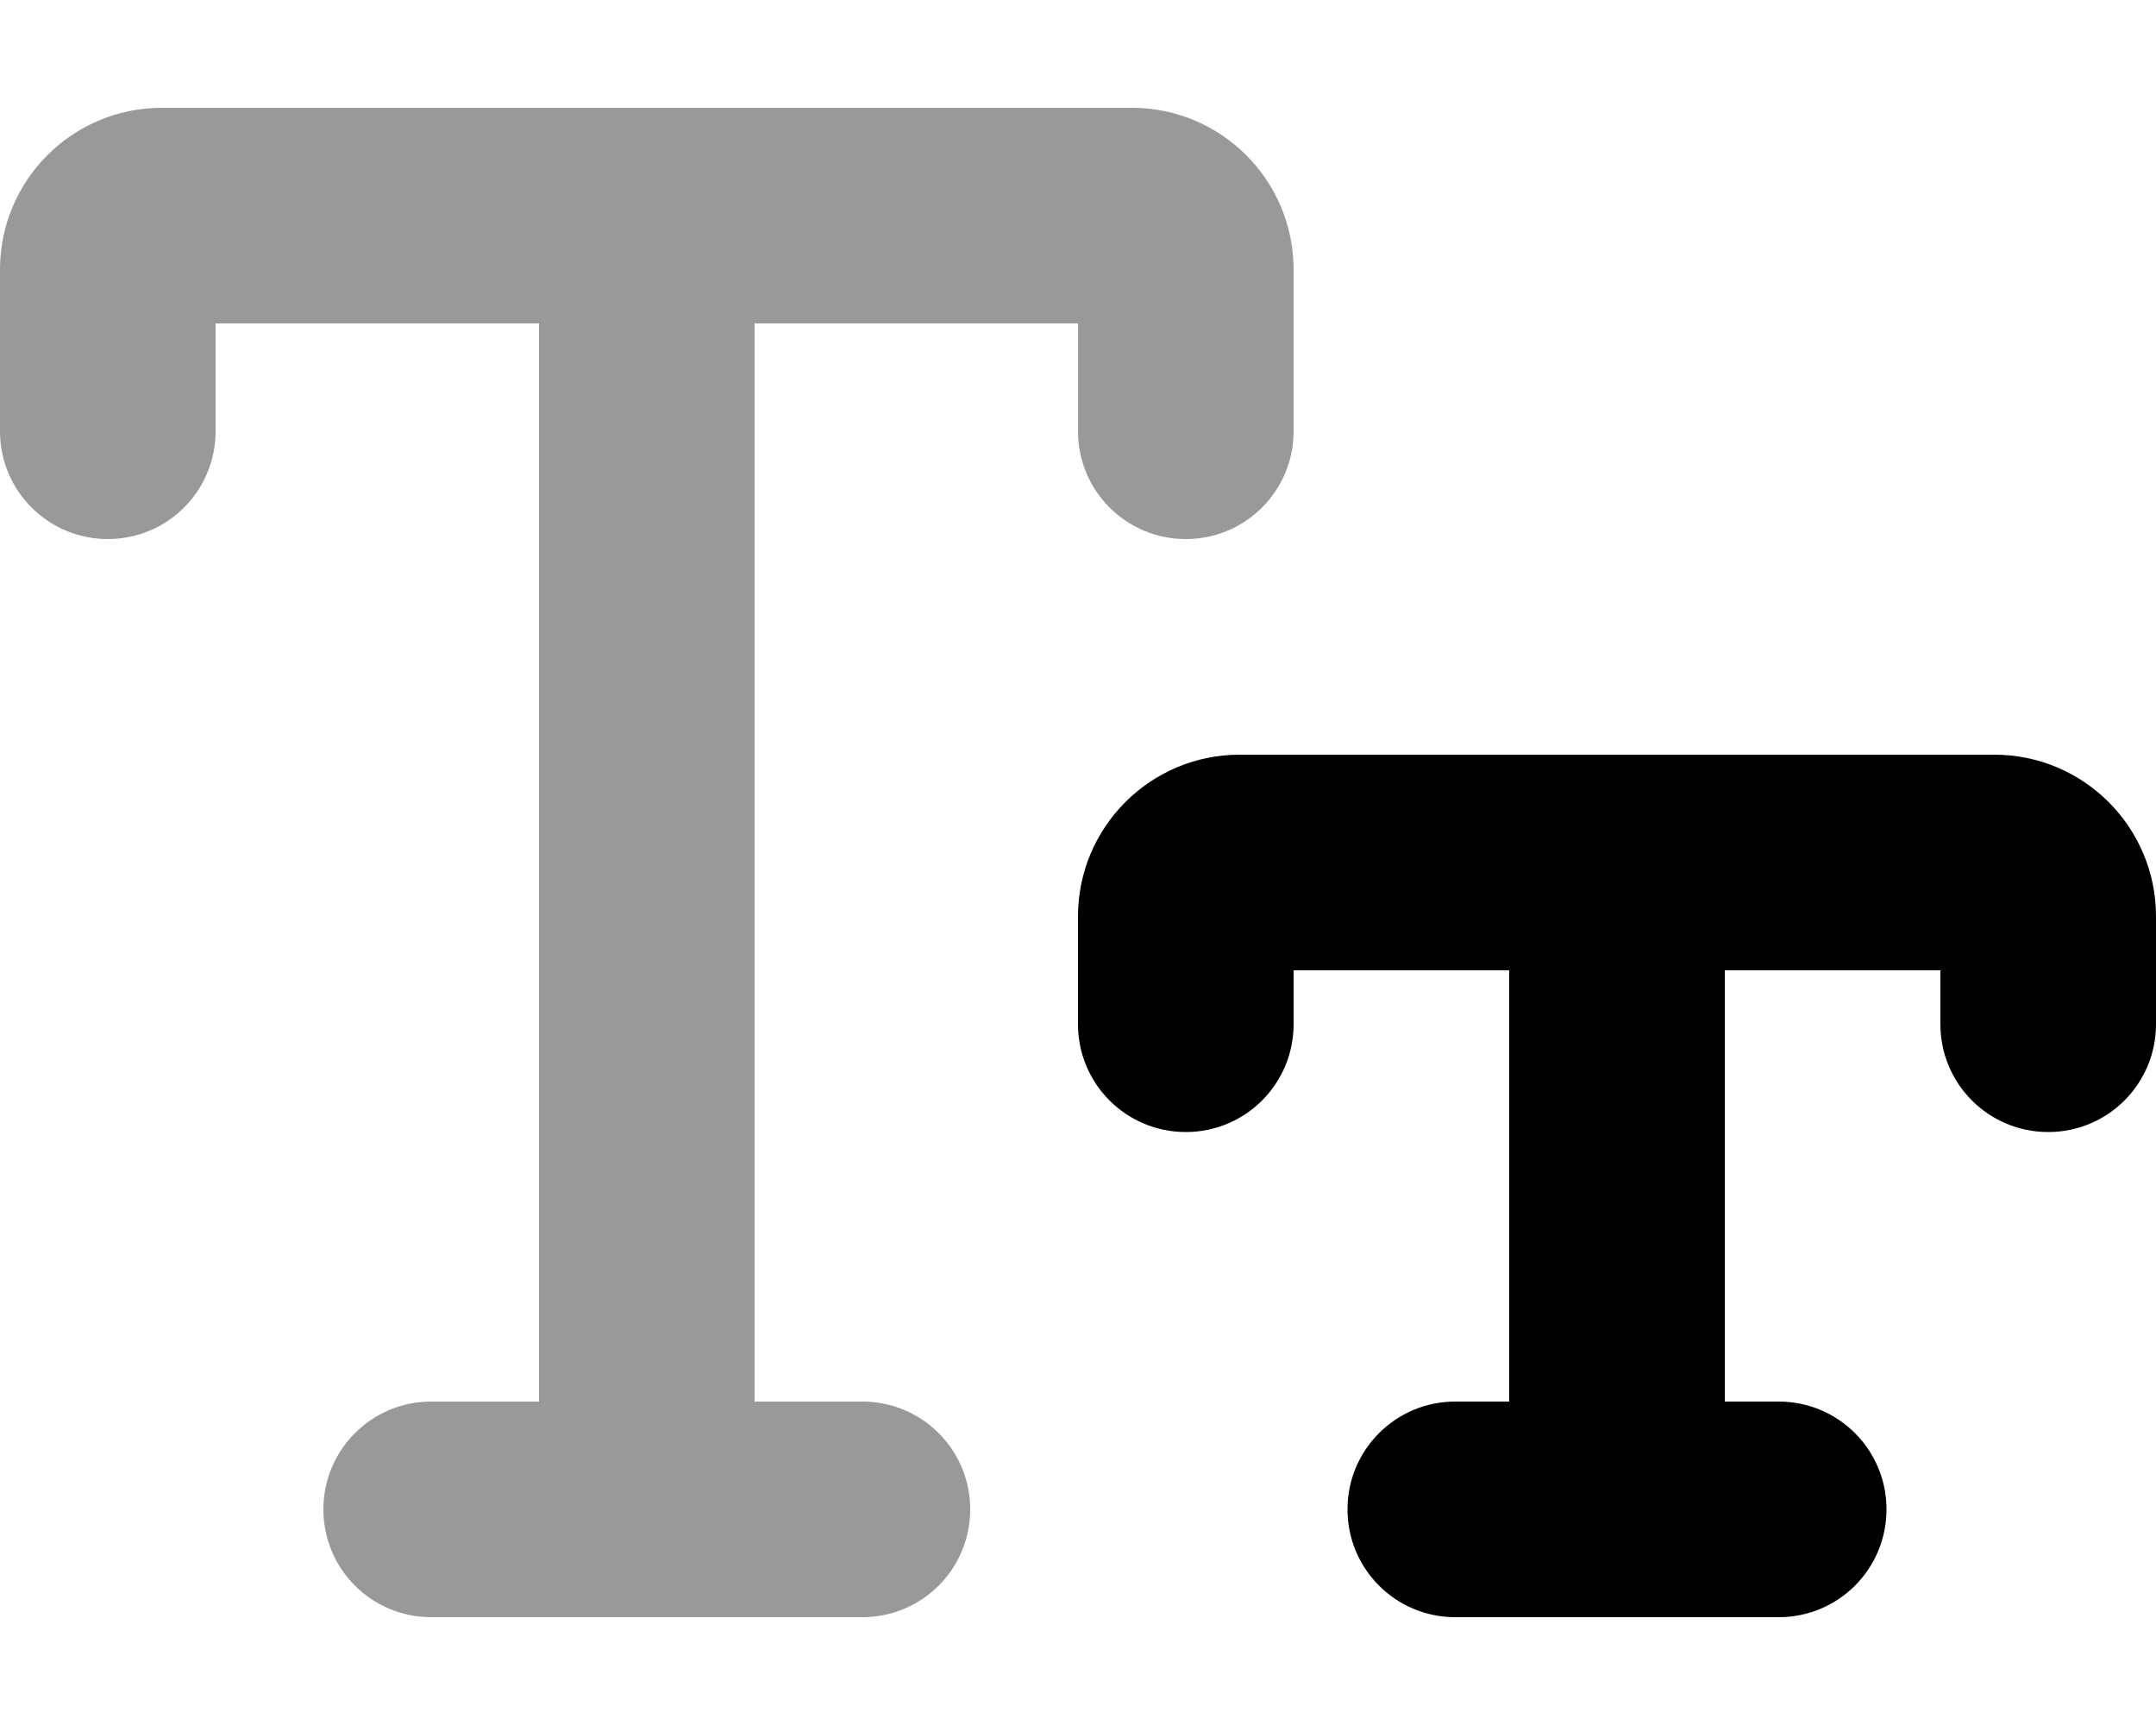
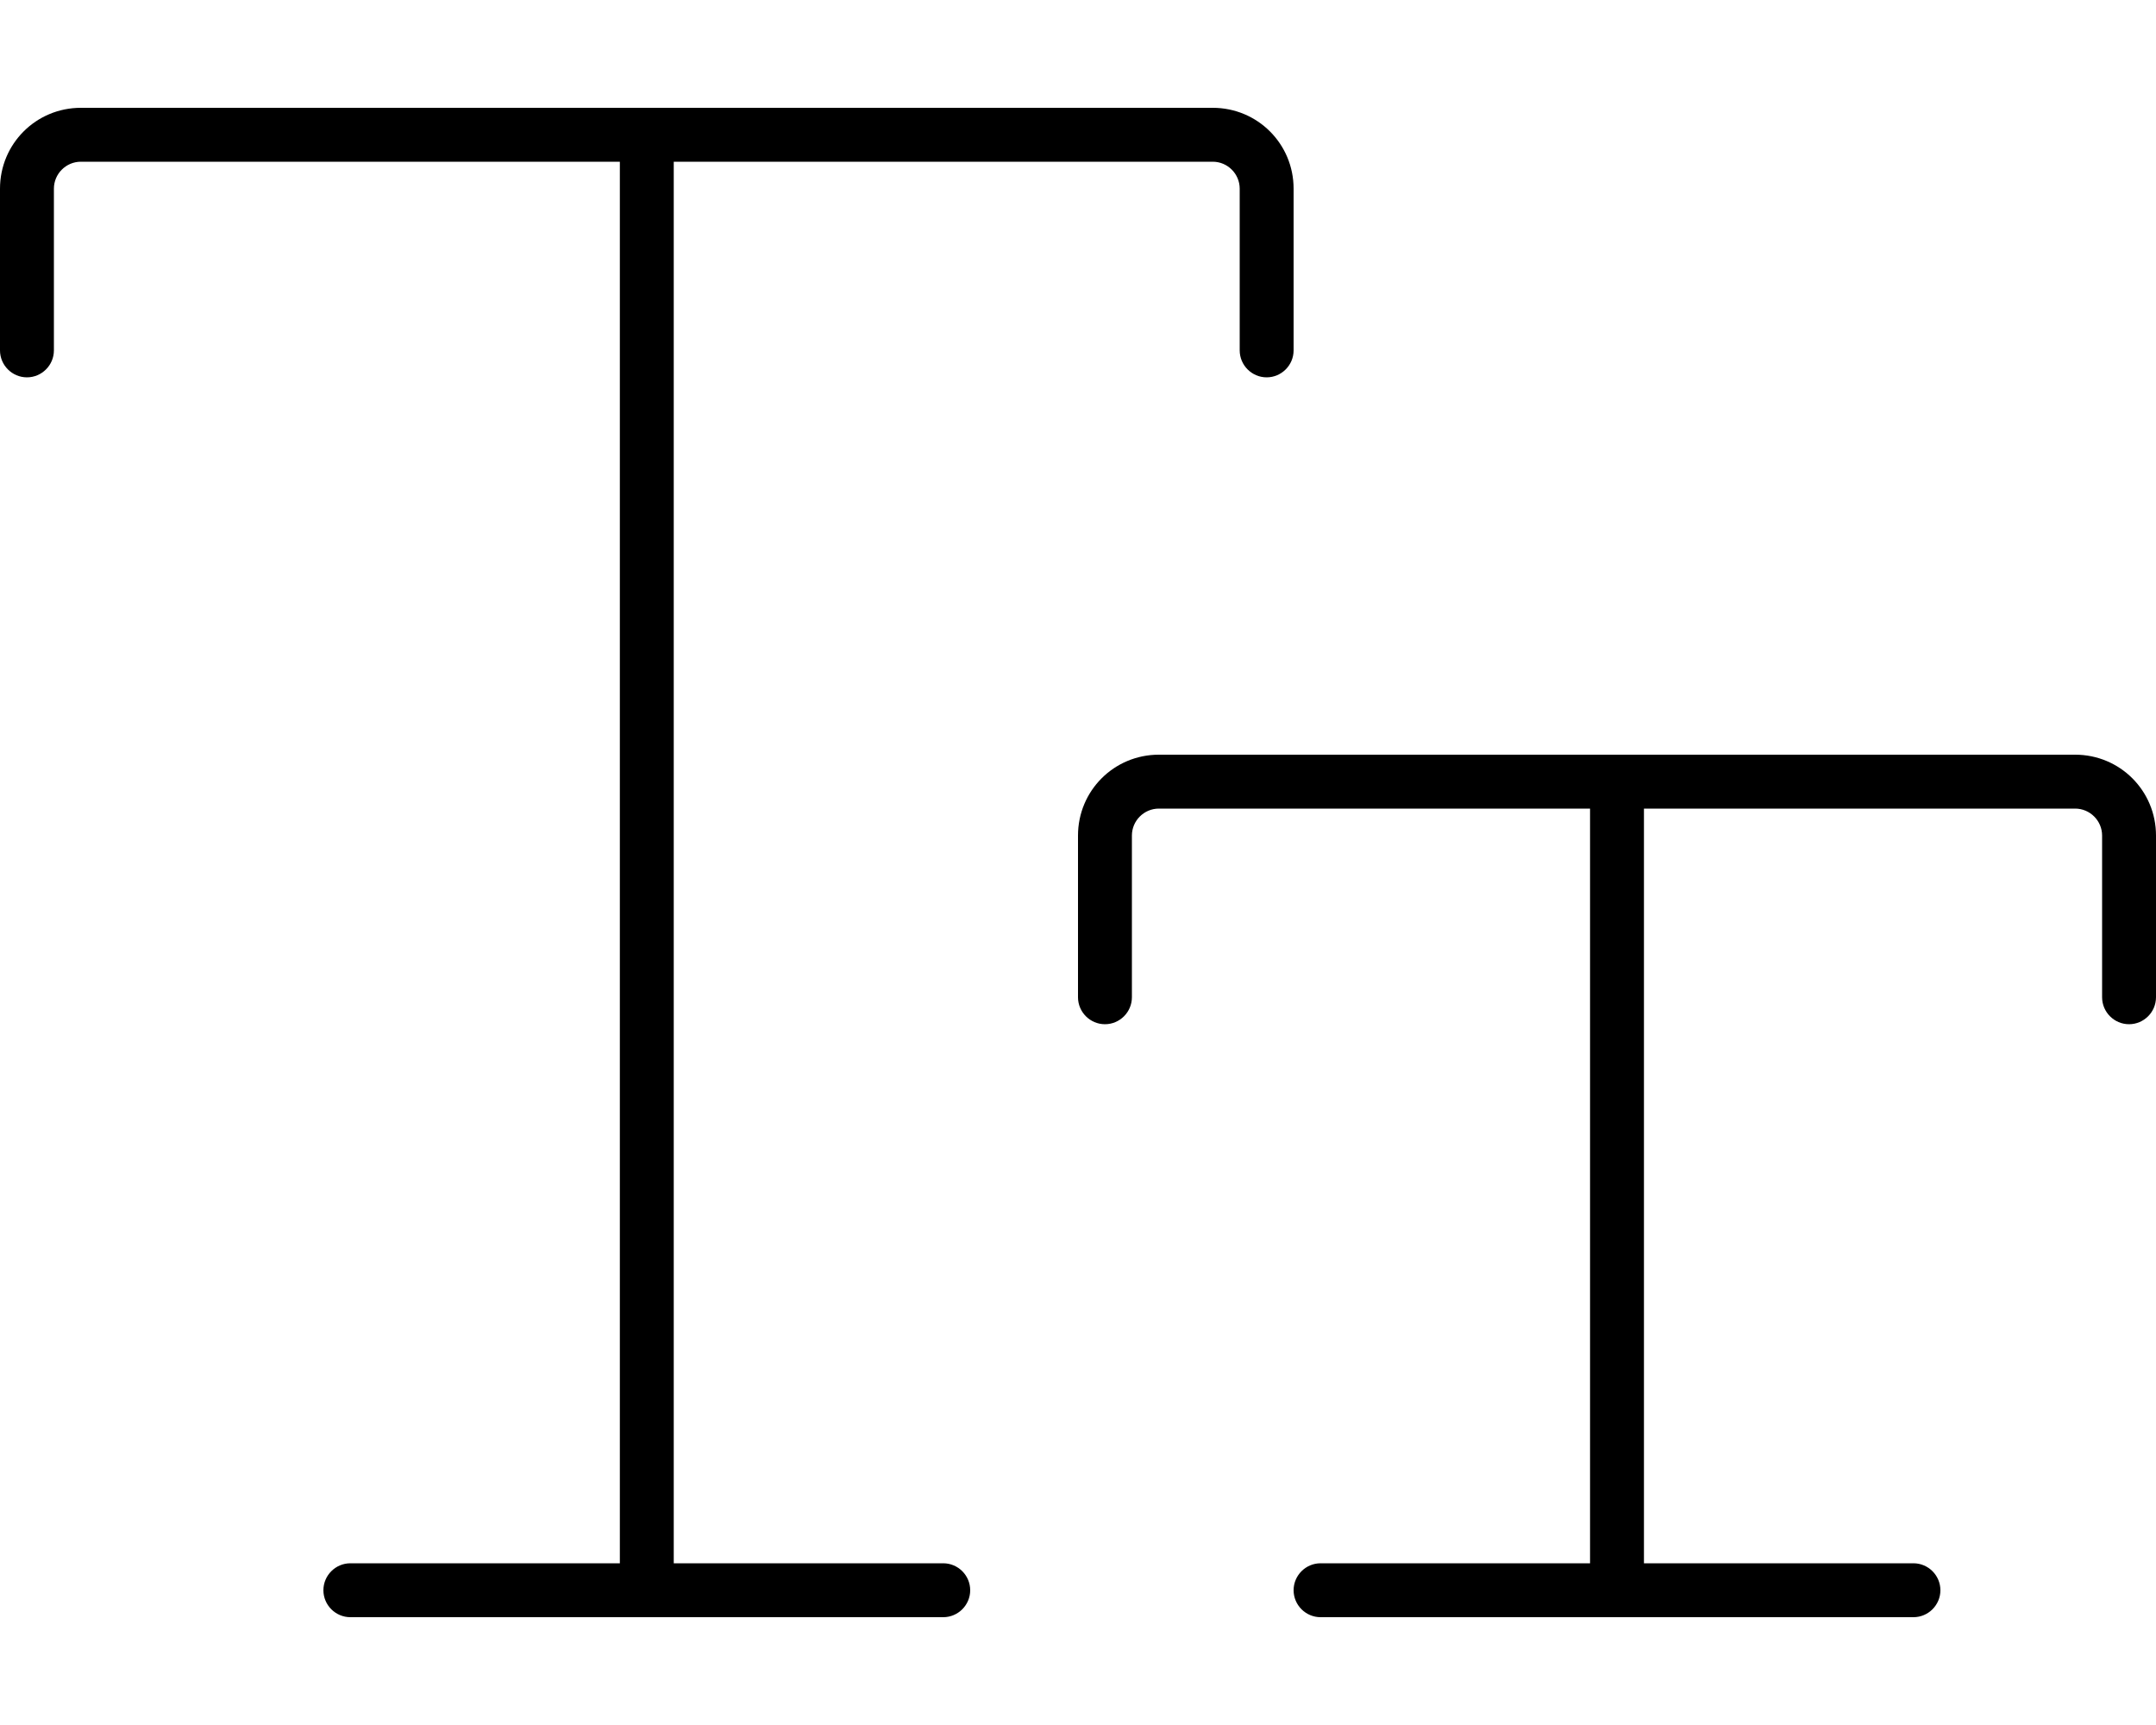
<svg xmlns="http://www.w3.org/2000/svg" viewBox="0 0 640 512">
-   <defs>
-     <style>.fa-secondary{opacity:.4}</style>
-   </defs>
-   <path class="fa-primary" d="M384 288v16c0 17.7-14.3 32-32 32s-32-14.3-32-32V272c0-26.5 21.5-48 48-48H592c26.5 0 48 21.5 48 48v32c0 17.7-14.3 32-32 32s-32-14.3-32-32V288H512l0 128h16c17.7 0 32 14.3 32 32s-14.3 32-32 32H432c-17.7 0-32-14.3-32-32s14.3-32 32-32h16l0-128H384z" />
-   <path class="fa-secondary" d="M64 96v32c0 17.7-14.3 32-32 32s-32-14.3-32-32V80C0 53.5 21.5 32 48 32H192 336c26.5 0 48 21.5 48 48v48c0 17.7-14.3 32-32 32s-32-14.3-32-32V96H224l0 320h32c17.7 0 32 14.3 32 32s-14.3 32-32 32H128c-17.7 0-32-14.3-32-32s14.3-32 32-32h32l0-320H64z" />
+   <path d="M16 56c0-4.4 3.6-8 8-8H184l0 416H104c-4.4 0-8 3.6-8 8s3.6 8 8 8h88 88c4.4 0 8-3.6 8-8s-3.6-8-8-8H200l0-416H360c4.4 0 8 3.6 8 8v48c0 4.4 3.6 8 8 8s8-3.6 8-8V56c0-13.3-10.7-24-24-24H192 24C10.7 32 0 42.7 0 56v48c0 4.4 3.6 8 8 8s8-3.6 8-8V56zM336 248c0-4.4 3.6-8 8-8H472l0 224H392c-4.4 0-8 3.6-8 8s3.6 8 8 8h88 88c4.4 0 8-3.6 8-8s-3.6-8-8-8H488l0-224H616c4.4 0 8 3.6 8 8v48c0 4.4 3.6 8 8 8s8-3.6 8-8V248c0-13.3-10.7-24-24-24H480 344c-13.3 0-24 10.7-24 24v48c0 4.4 3.6 8 8 8s8-3.6 8-8V248z" />
</svg>
